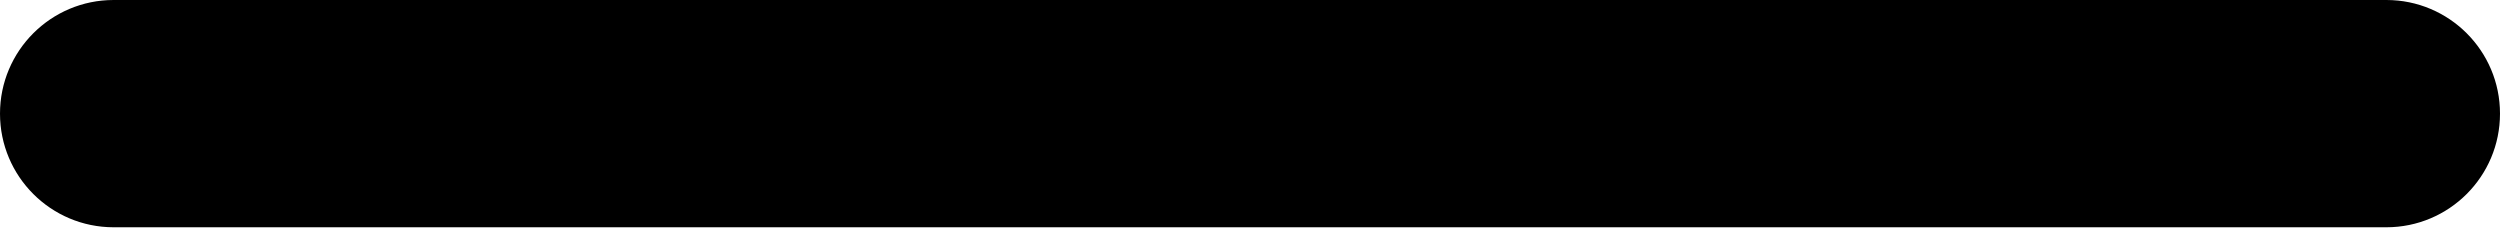
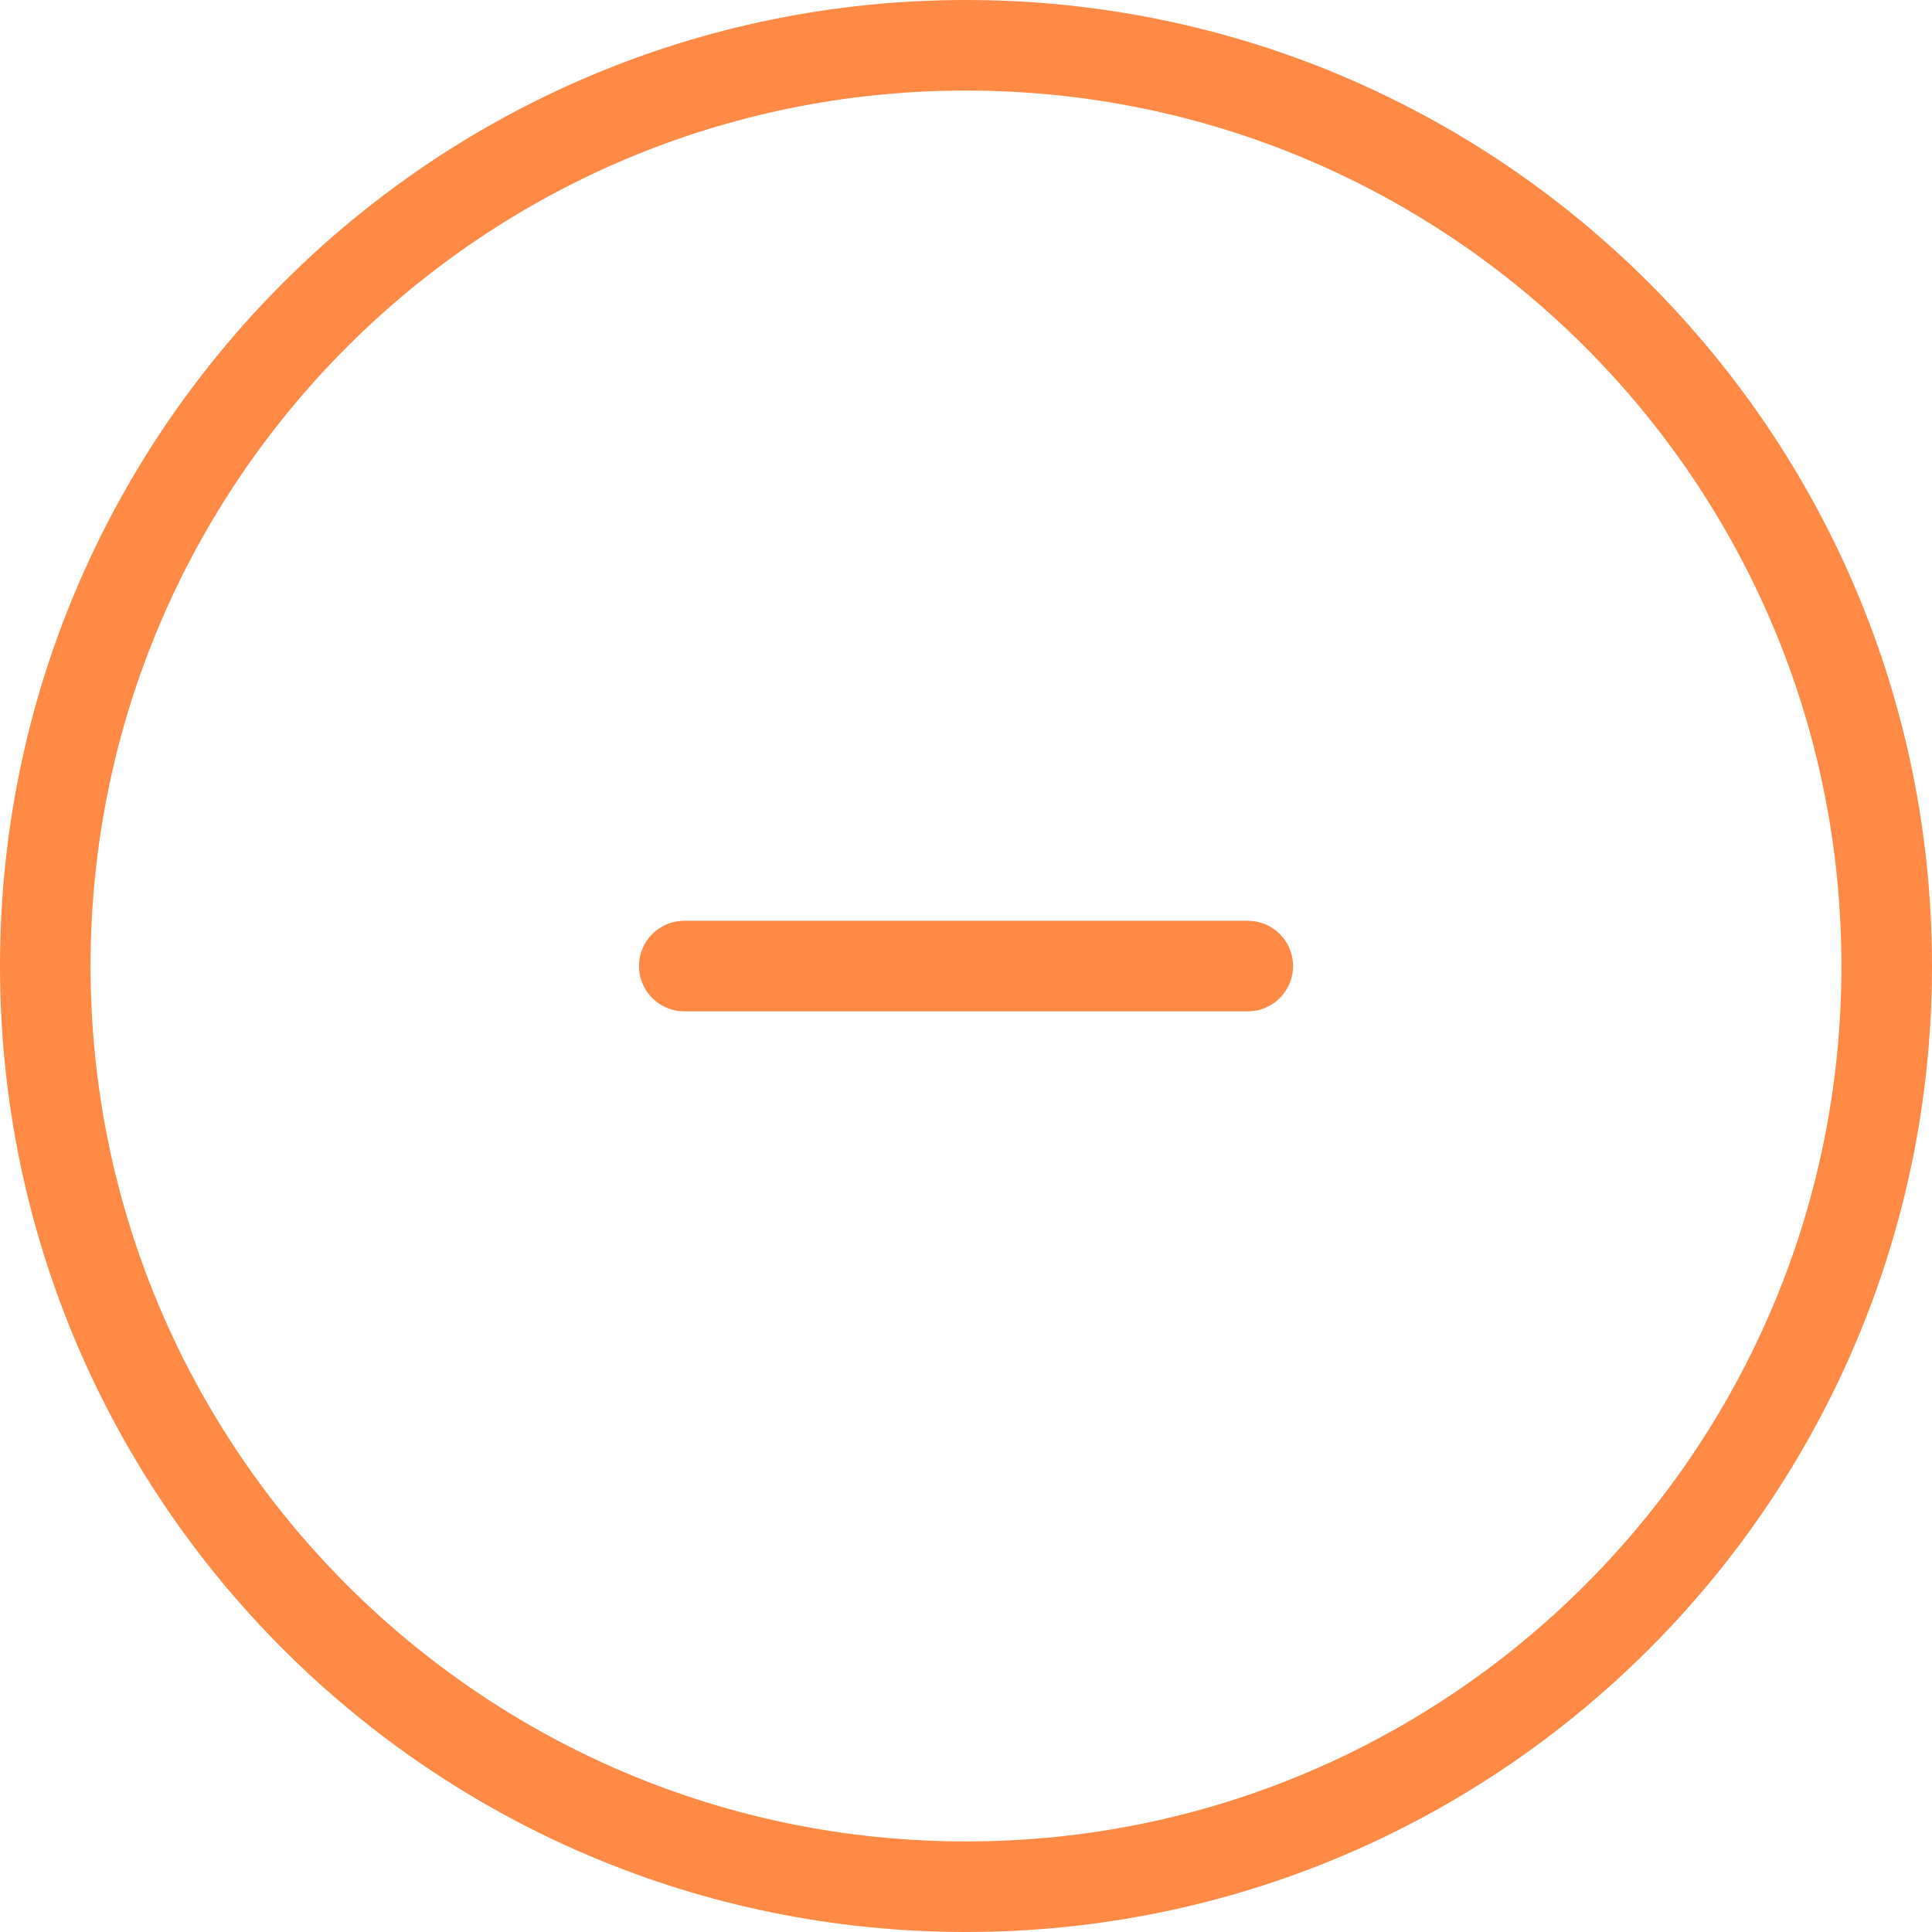
- <svg xmlns="http://www.w3.org/2000/svg" role="img" aria-hidden="true" width="22" height="2" viewBox="0 0 22 2">
-   <path id="Line_355" data-name="Line 355" d="M20,1H0A1,1,0,0,1-1,0,1,1,0,0,1,0-1H20a1,1,0,0,1,1,1A1,1,0,0,1,20,1Z" transform="translate(21 1) rotate(180)" />
+ <svg xmlns="http://www.w3.org/2000/svg" width="32" height="32" viewBox="0 0 32 32" fill="none">
+   <circle cx="16" cy="16" r="15.25" stroke="#FF8A45" stroke-width="1.5" />
+   <path d="M11.334 16.001H20.667" stroke="#FF8A45" stroke-width="1.5" stroke-linecap="round" stroke-linejoin="round" />
</svg>
